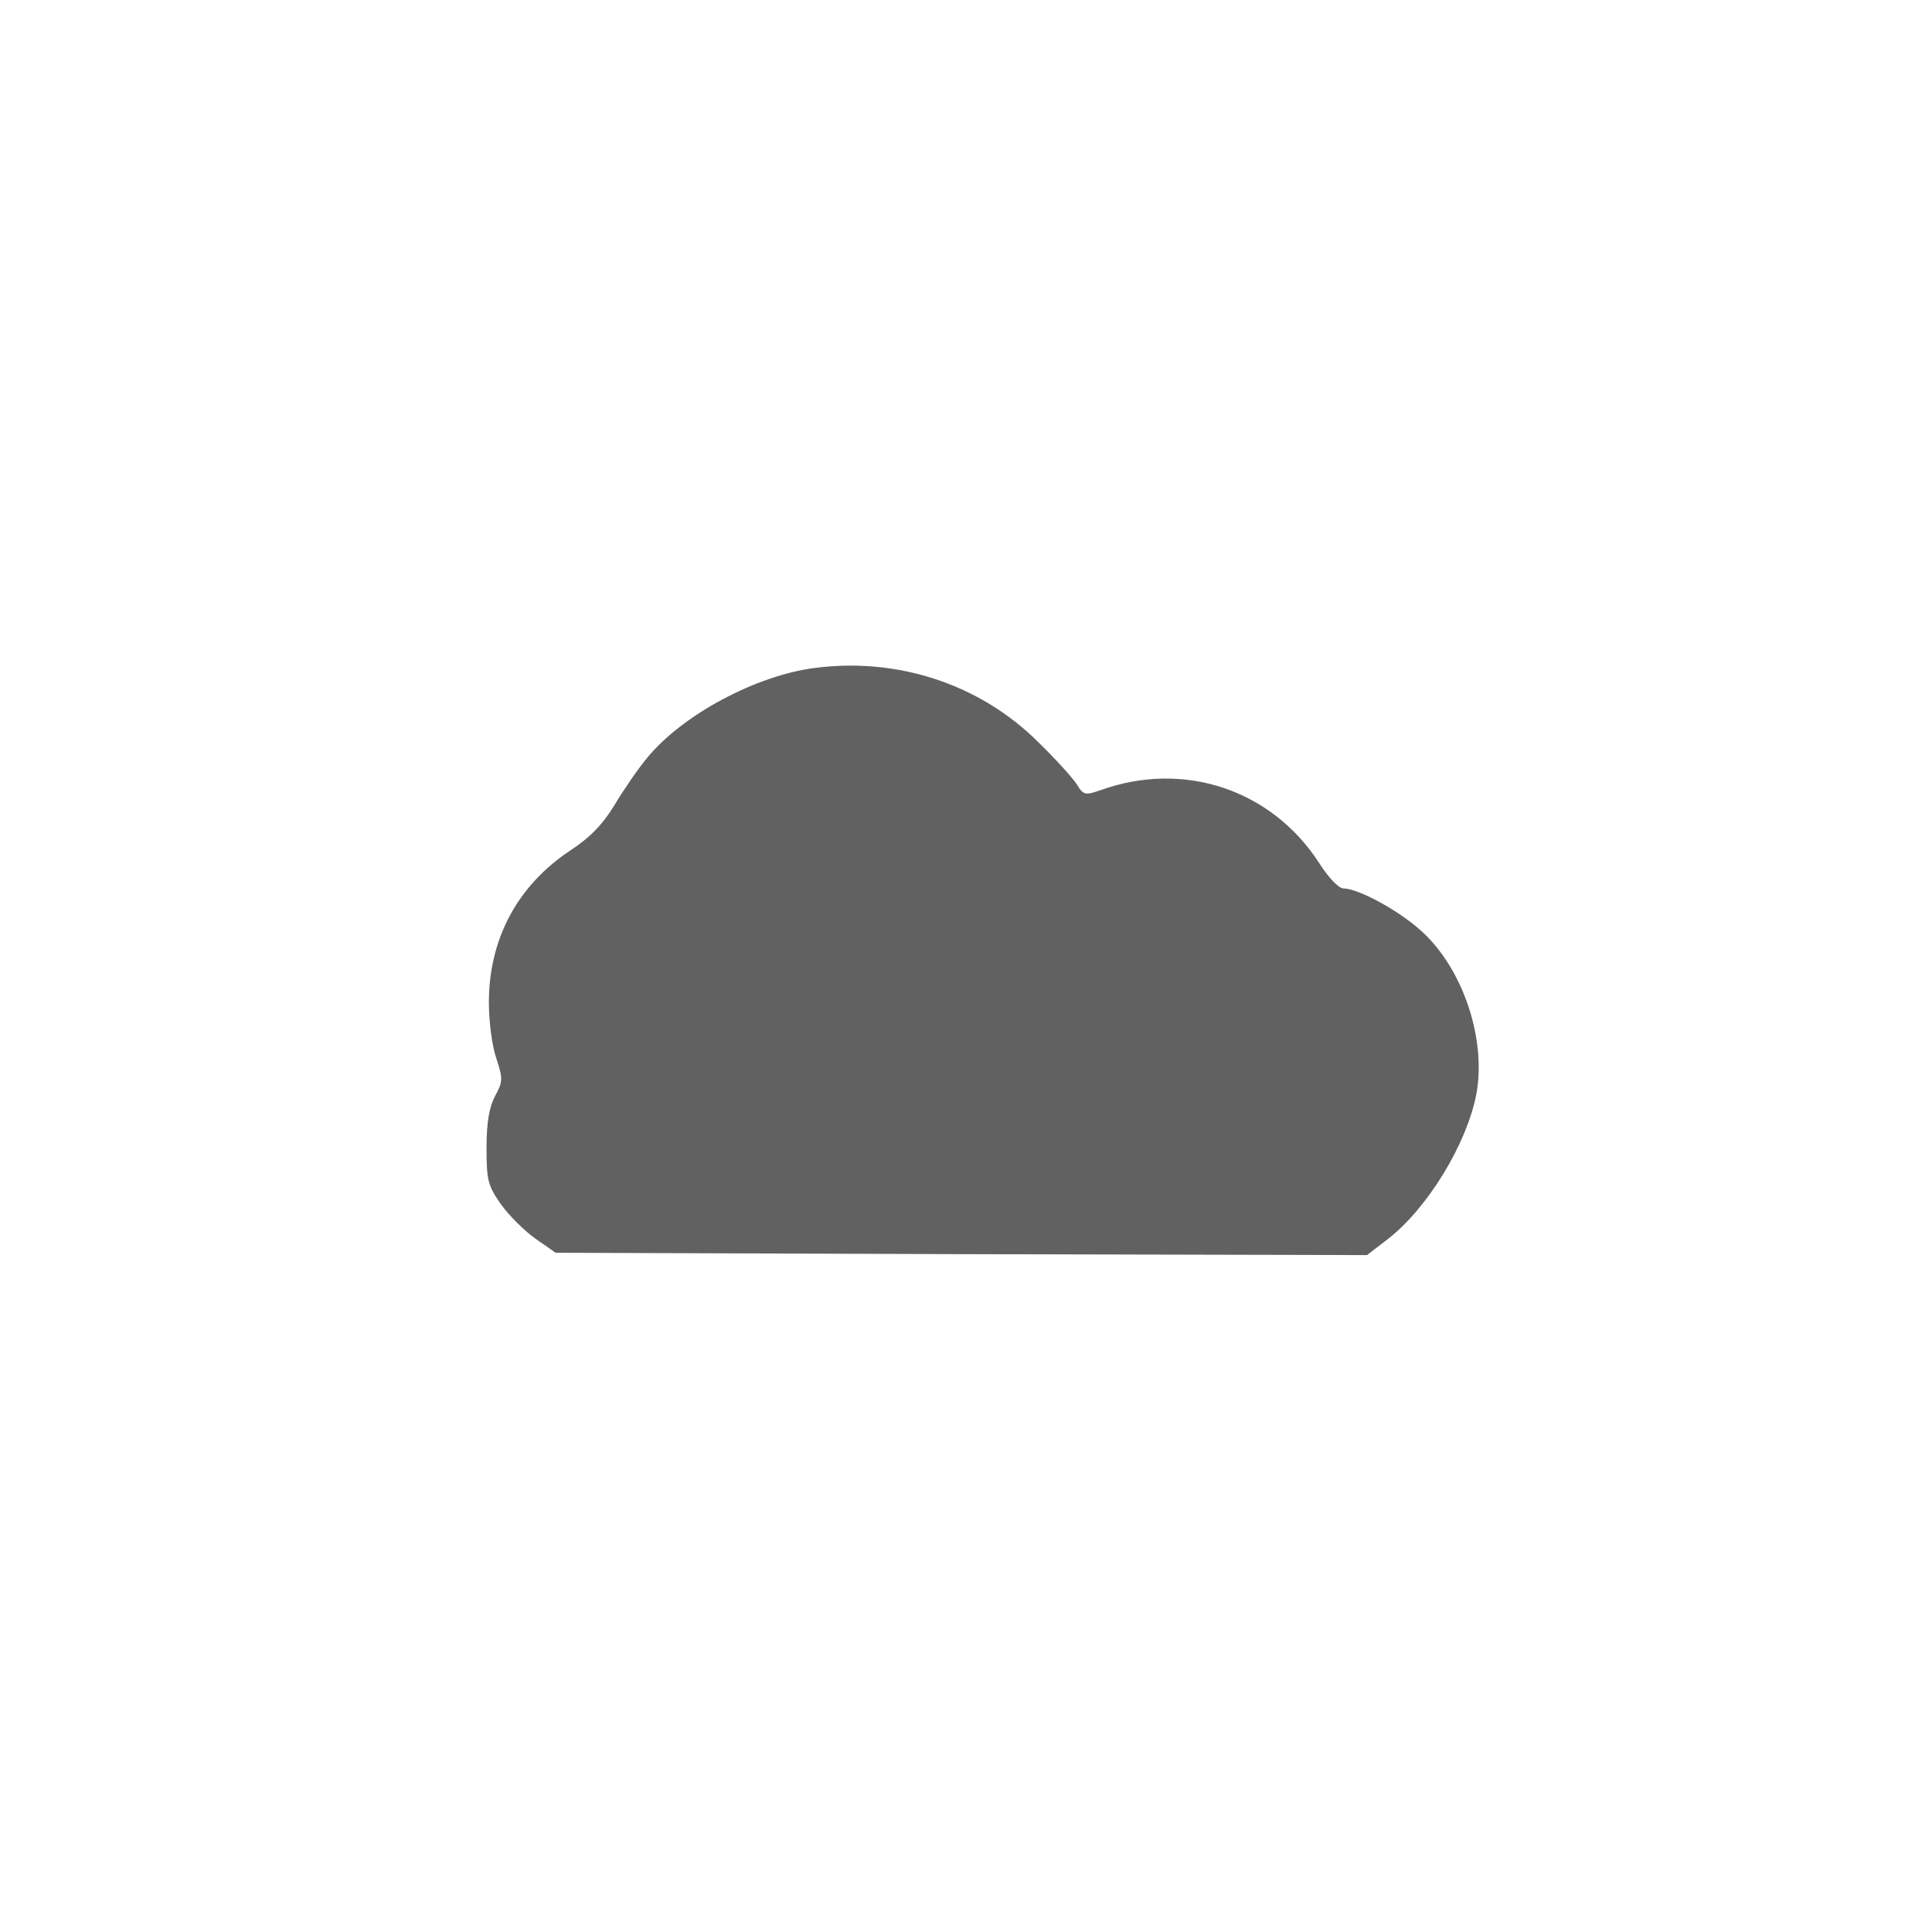
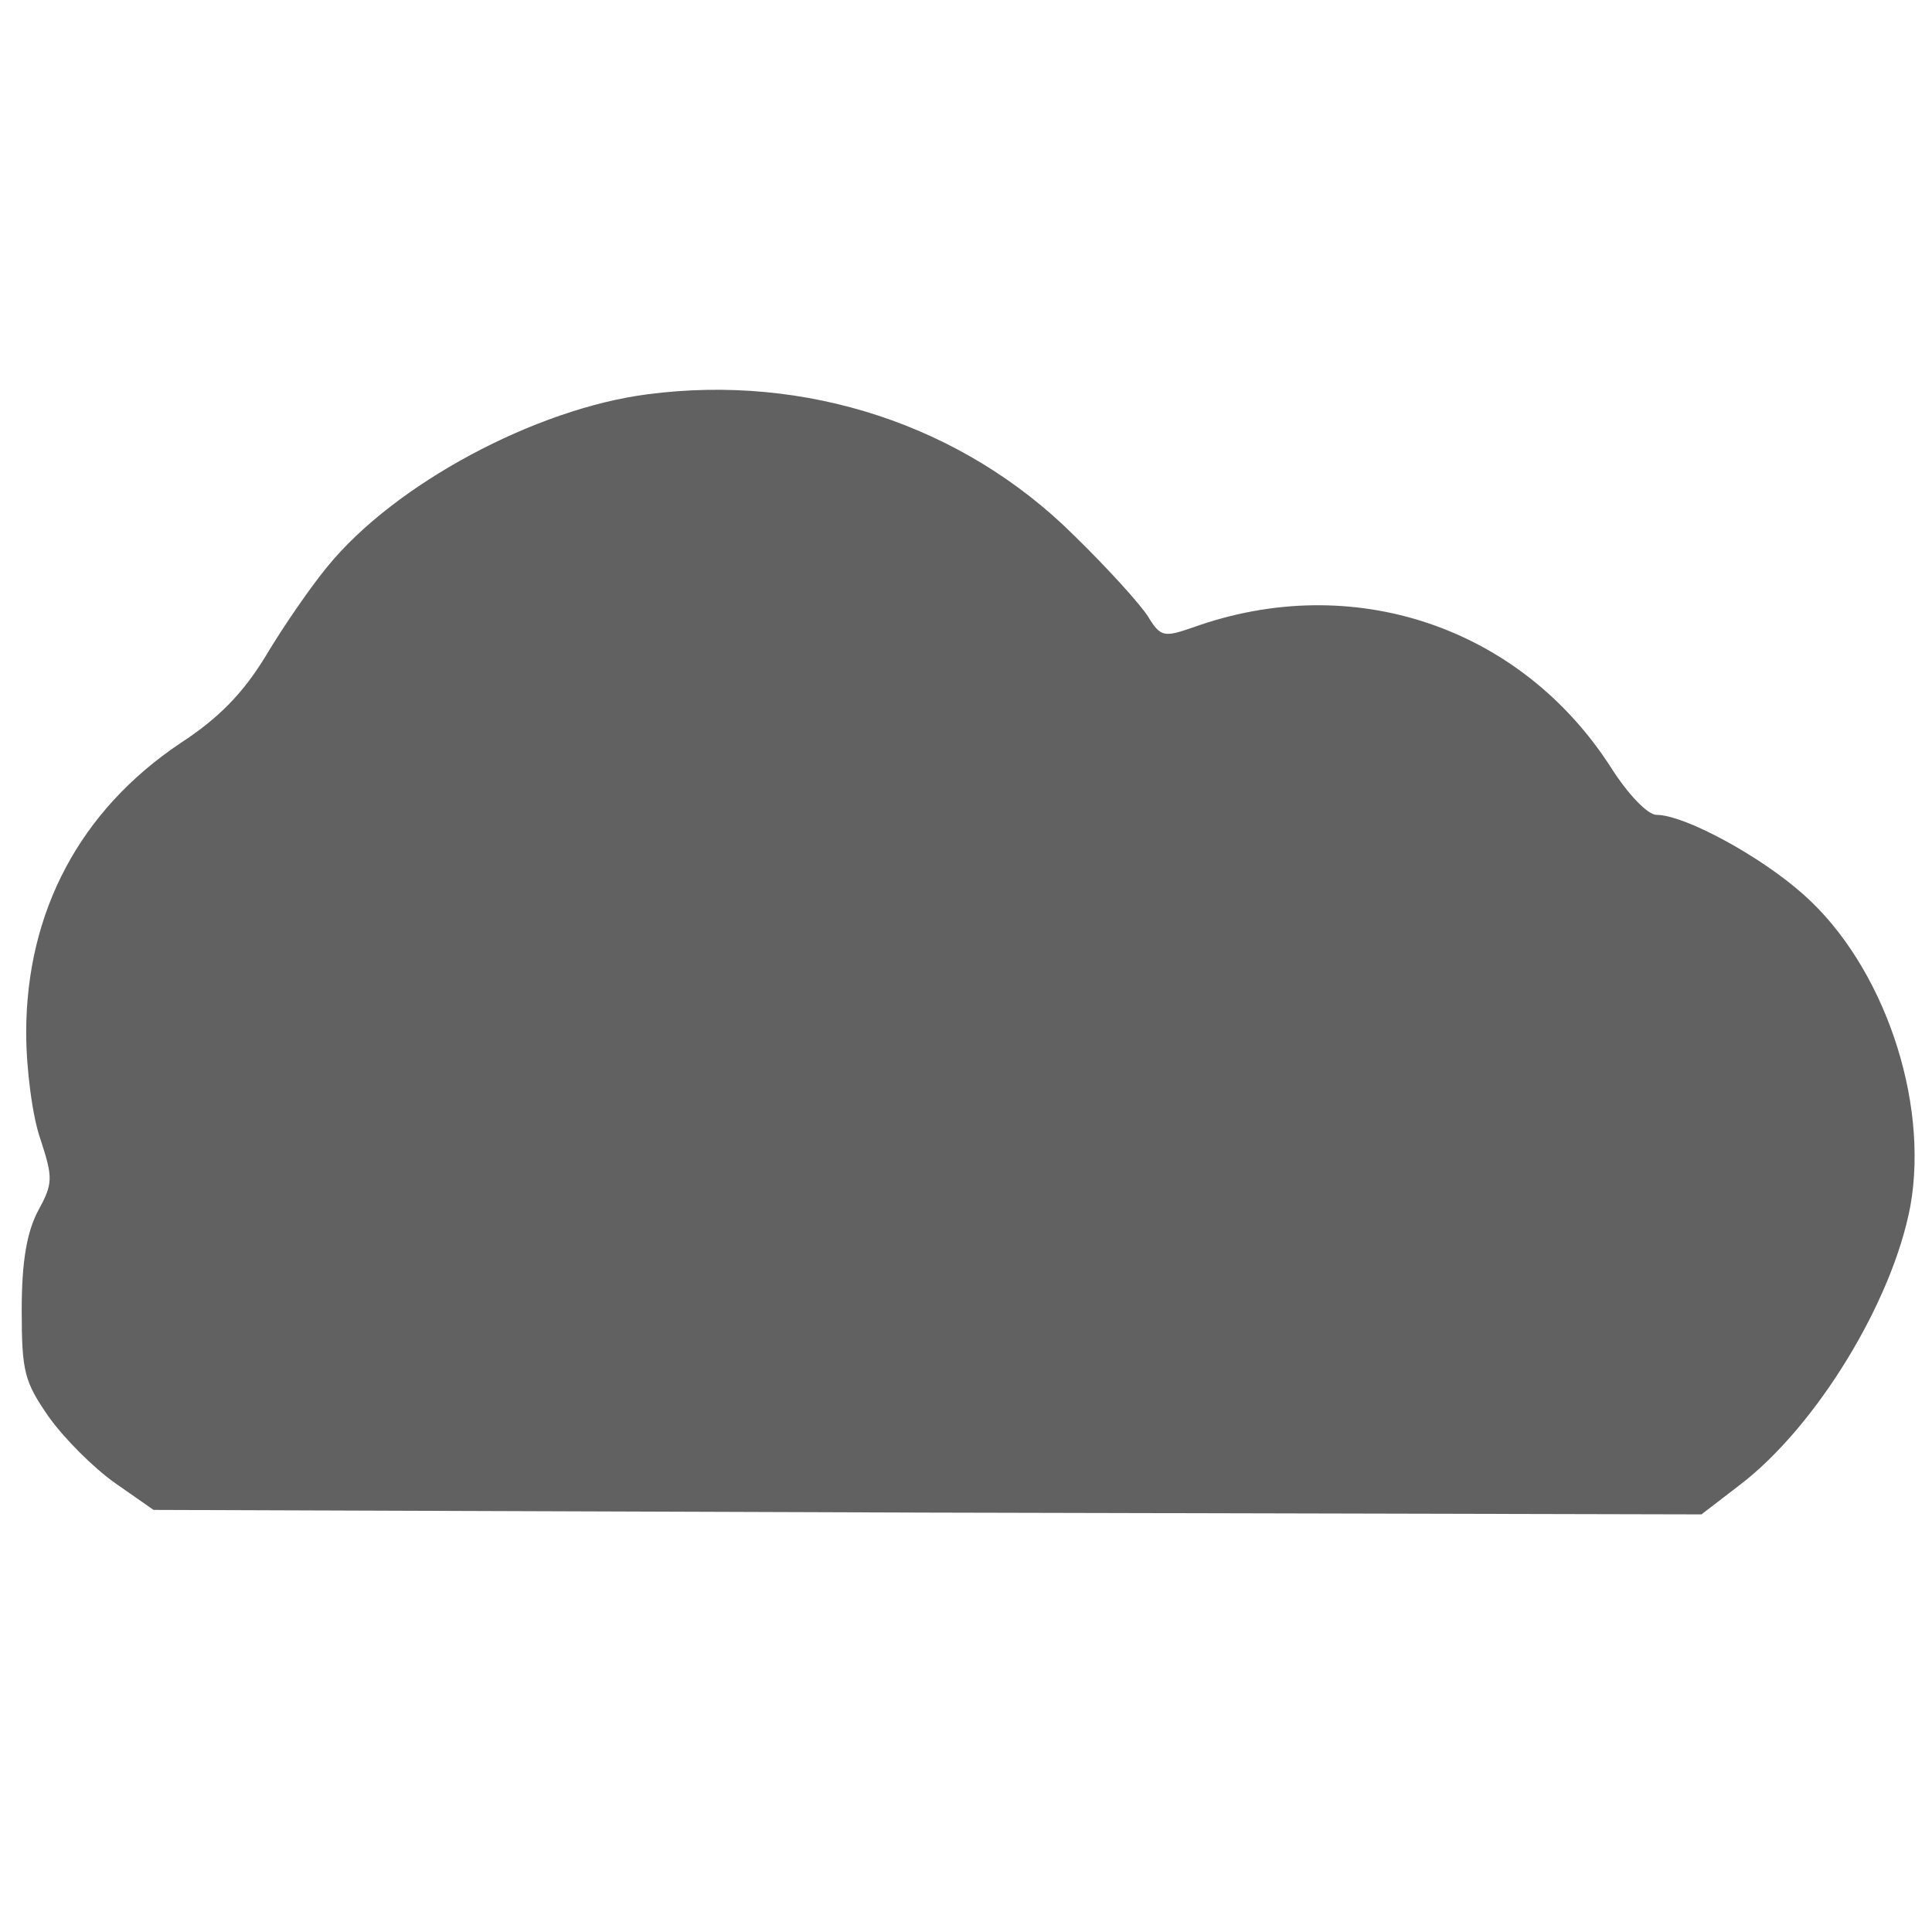
- <svg xmlns="http://www.w3.org/2000/svg" version="1.0" width="411" height="411" preserveAspectRatio="xMidYMid meet" style="">
-   <rect id="backgroundrect" width="100%" height="100%" x="0" y="0" fill="none" stroke="none" />
+ <svg xmlns="http://www.w3.org/2000/svg" version="1.0" width="500" height="500" preserveAspectRatio="xMidYMid meet">
+   <rect id="backgroundrect" width="100%" height="100%" x="0" y="0" fill="none" stroke="none" style="" class="" />
  <g class="currentLayer" style="">
    <g transform="translate(0,411) scale(0.1,-0.1) " fill="#616161" stroke="none" id="svg_1" class="selected" fill-opacity="1">
-       <path d="M1733 2689 c-125 -16 -282 -100 -357 -192 -19 -23 -50 -68 -69 -100 -25 -41 -52 -69 -95 -97 -112 -75 -172 -188 -172 -323 0 -40 7 -94 16 -119 14 -43 14 -49 -3 -80 -12 -23 -18 -55 -18 -110 0 -69 3 -80 30 -119 17 -24 50 -57 74 -74 l43 -30 863 -3 863 -2 43 33 c85 65 170 204 190 311 21 118 -30 268 -119 347 -48 43 -133 89 -164 89 -10 0 -32 23 -51 53 -101 157 -288 220 -466 156 -32 -11 -36 -11 -50 12 -8 13 -45 54 -83 91 -124 123 -299 180 -475 157z" id="svg_2" fill="#616161" fill-opacity="1" />
+       <path d="M1676.209,3089.64 c-290.119,-37.135 -654.508,-232.095 -828.579,-445.622 c-44.098,-53.382 -116.047,-157.825 -160.146,-232.095 c-58.024,-95.159 -120.689,-160.146 -220.49,-225.132 c-259.946,-174.071 -399.203,-436.339 -399.203,-749.667 c0,-92.838 16.247,-218.169 37.135,-276.193 c32.493,-99.801 32.493,-113.727 -6.963,-185.676 c-27.851,-53.382 -41.777,-127.652 -41.777,-255.304 c0,-160.146 6.963,-185.676 69.628,-276.193 c39.456,-55.703 116.047,-132.294 171.75,-171.75 l99.801,-69.628 l2002.979,-6.963 l2002.979,-4.642 l99.801,76.591 c197.281,150.862 394.561,473.474 440.98,721.815 c48.74,273.872 -69.628,622.014 -276.193,805.37 c-111.406,99.801 -308.686,206.565 -380.636,206.565 c-23.209,0 -74.27,53.382 -118.368,123.01 c-234.416,364.389 -668.433,510.609 -1081.563,362.068 c-74.27,-25.53 -83.554,-25.53 -116.047,27.851 c-18.568,30.172 -104.443,125.331 -192.639,211.206 c-287.798,285.477 -693.964,417.771 -1102.451,364.389 z" id="svg_2" fill="#616161" />
    </g>
  </g>
</svg>
